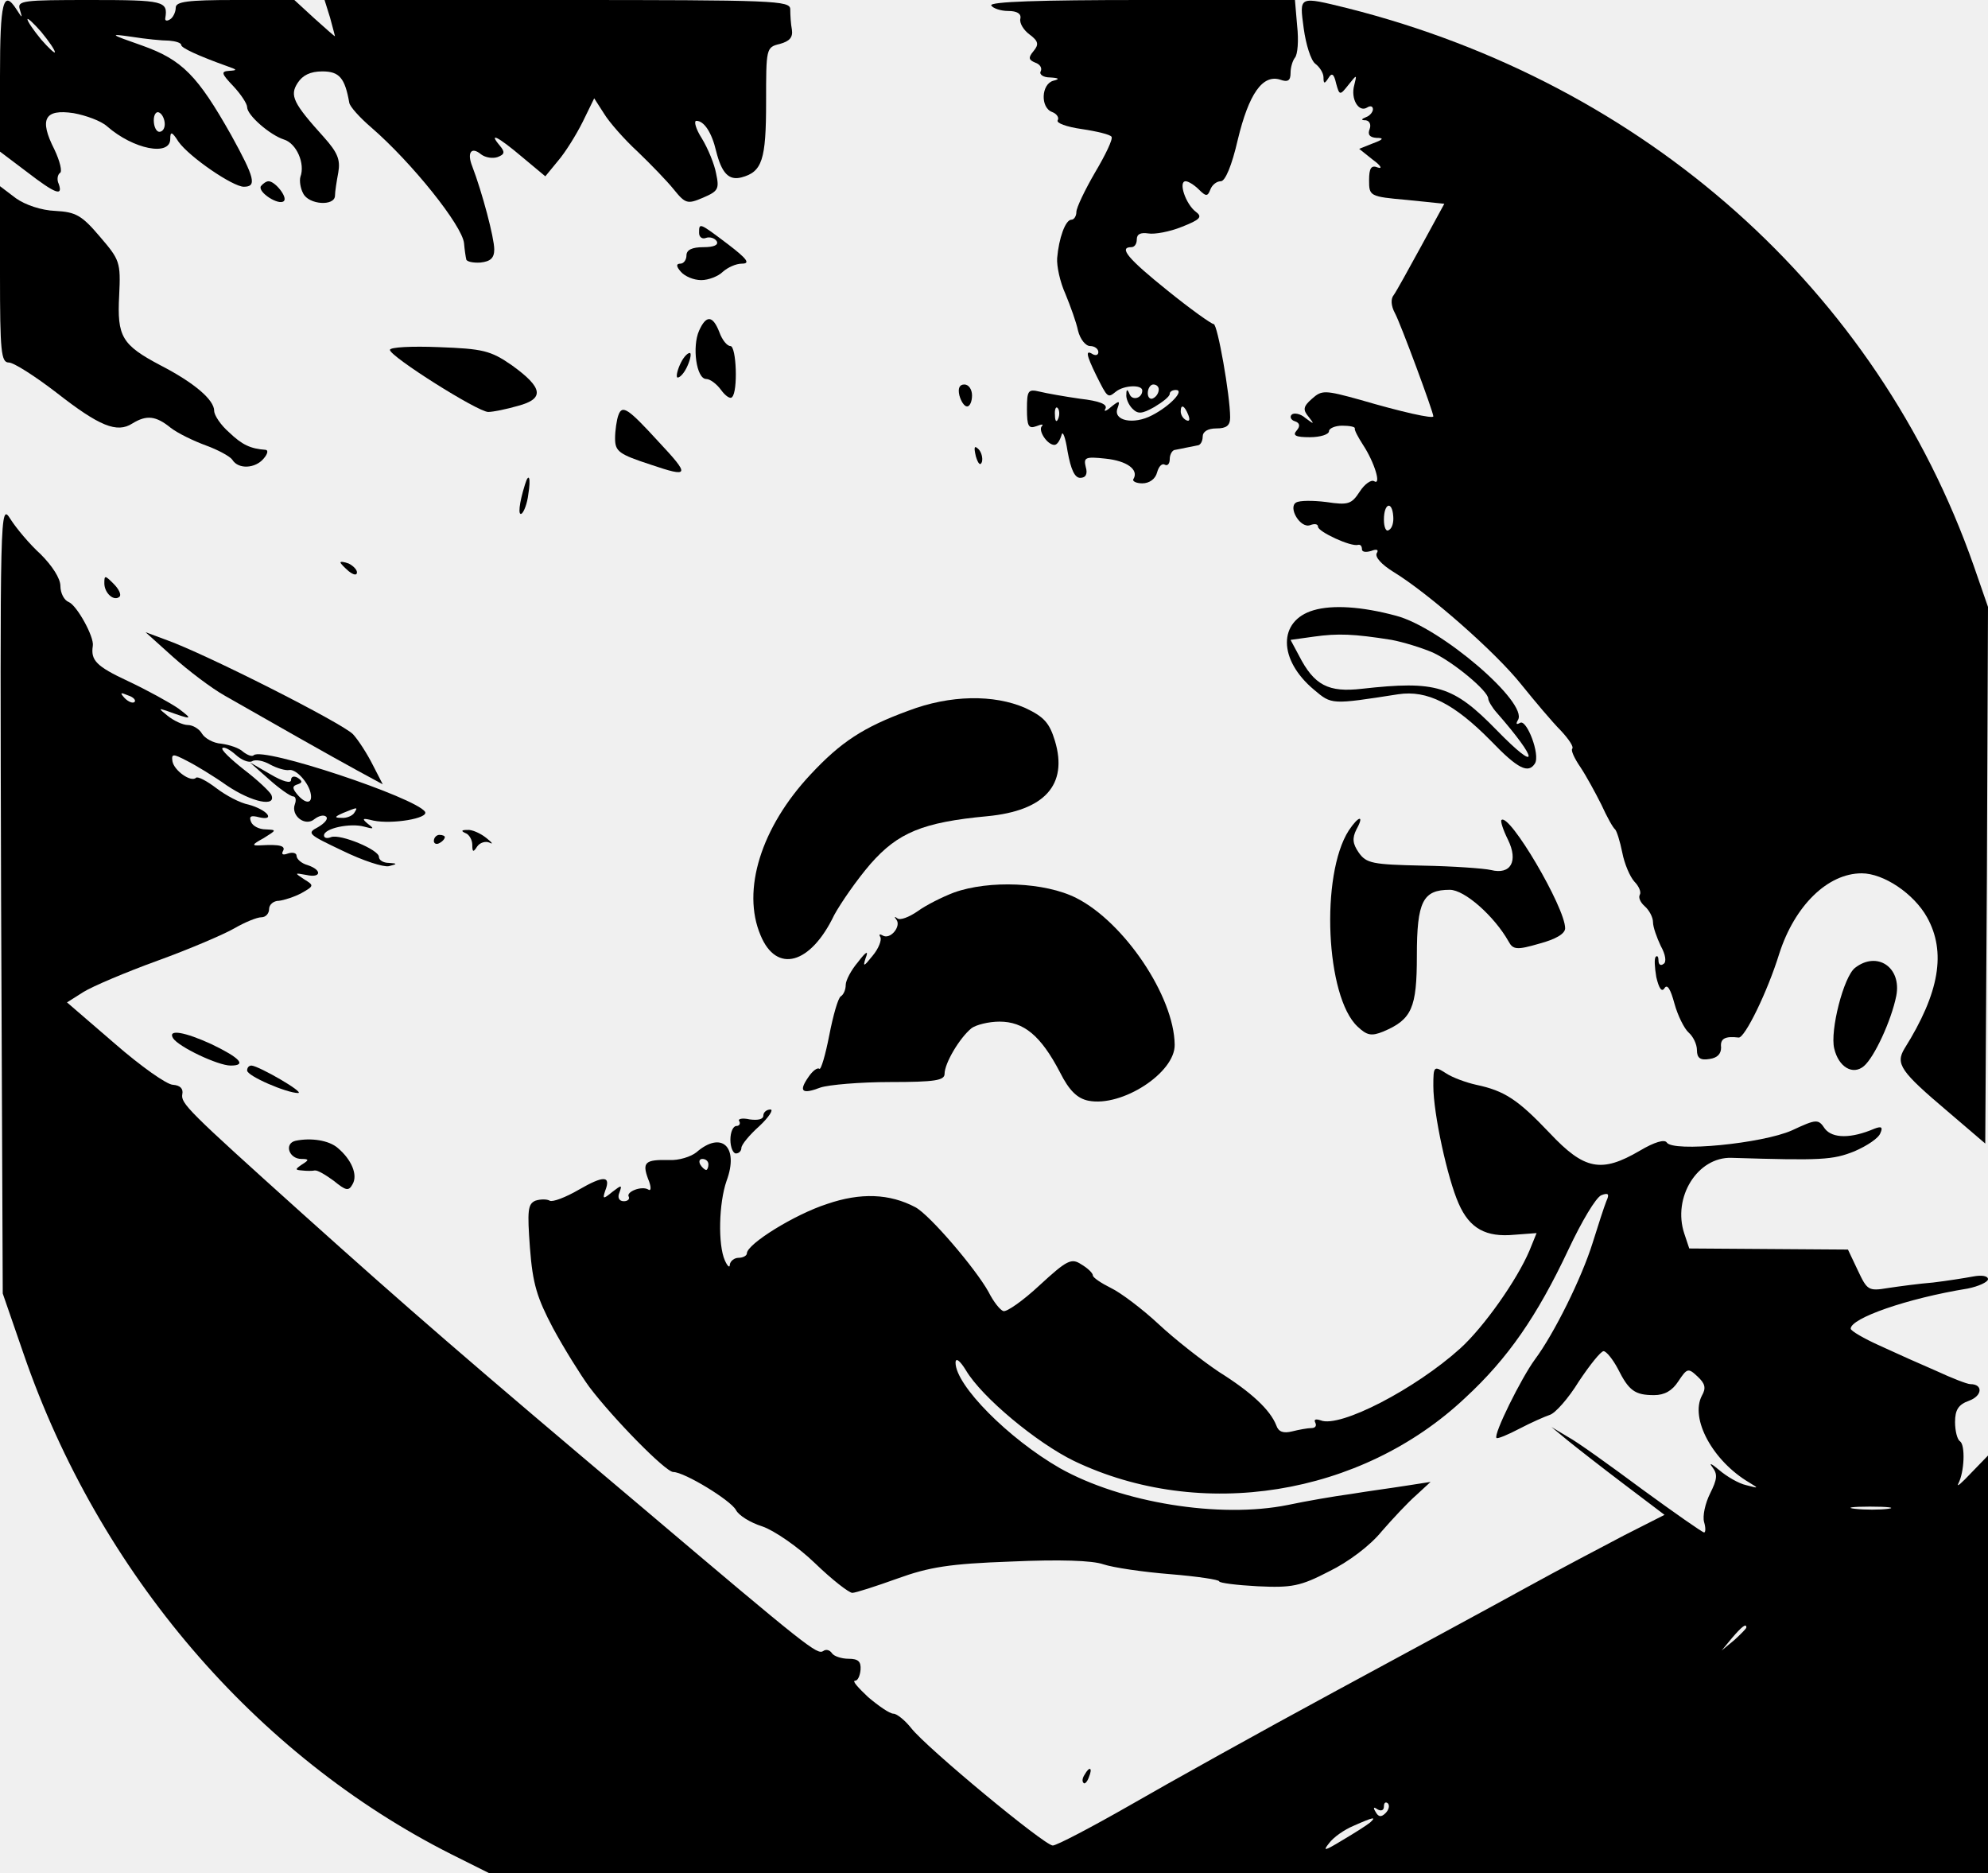
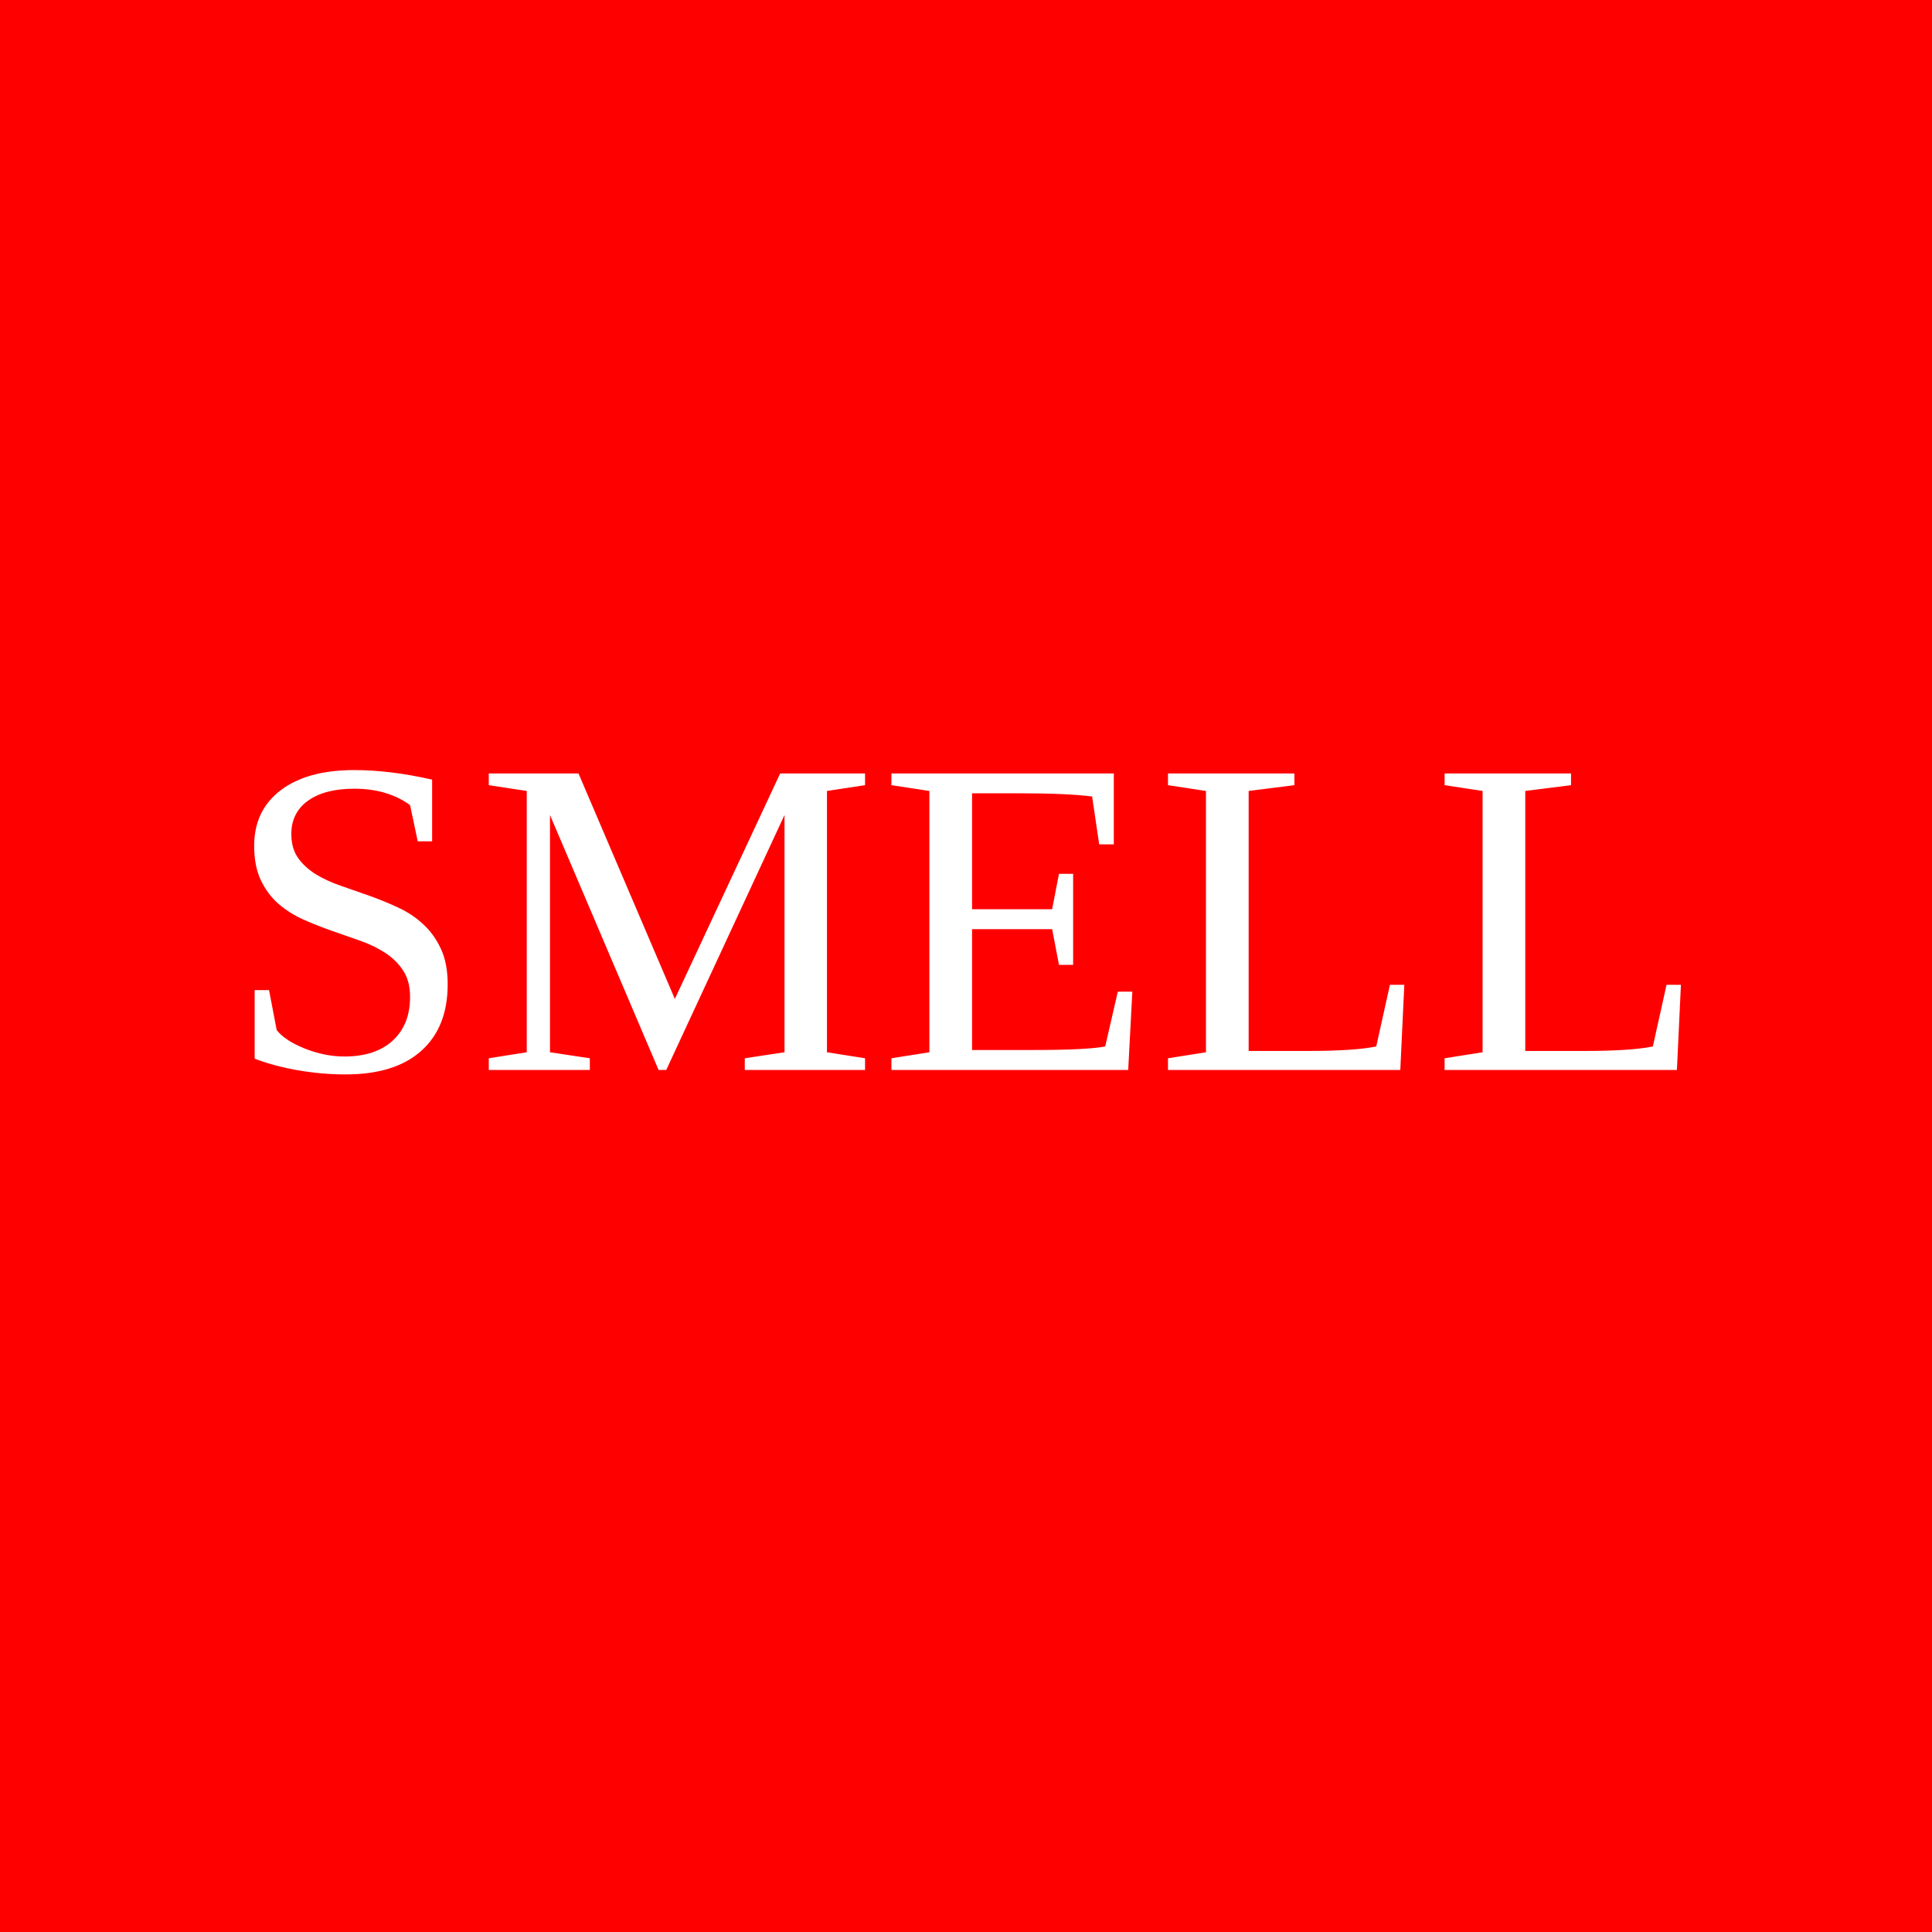
- <svg xmlns="http://www.w3.org/2000/svg" version="1.0" width="362pt" height="341pt" viewBox="0 0 362 341" preserveAspectRatio="xMidYMid meet">
-   <g transform="translate(0,341) scale(0.1,-0.1)" fill="#000000" stroke="none">
-     <path d="M0 3272 l0 -138 49 -37 c52 -40 66 -45 58 -22 -4 8 -2 17 2 20 5 2 0 22 -10 43 -28 55 -18 74 35 66 22 -4 50 -14 61 -24 48 -42 115 -55 115 -23 0 14 3 14 15 -5 20 -28 99 -82 119 -82 24 0 20 16 -23 94 -61 108 -89 137 -162 163 -60 21 -61 22 -19 16 25 -4 55 -7 68 -7 12 -1 22 -4 22 -8 0 -5 29 -19 85 -39 17 -6 18 -7 2 -8 -15 -1 -14 -5 8 -28 14 -15 25 -32 25 -38 0 -15 42 -51 67 -59 23 -7 39 -44 30 -68 -2 -7 0 -21 5 -30 10 -21 58 -24 58 -4 0 7 3 26 6 42 4 23 -1 36 -26 64 -56 62 -63 76 -48 99 9 14 23 21 45 21 31 0 41 -12 49 -57 1 -7 19 -27 40 -45 74 -64 166 -179 169 -211 1 -12 3 -25 4 -29 0 -4 12 -7 26 -6 18 2 25 8 25 24 0 21 -22 104 -40 151 -10 25 -2 37 16 22 8 -6 21 -8 30 -5 13 5 14 9 4 21 -21 25 -4 17 41 -21 l42 -35 23 28 c13 15 33 47 45 71 l21 43 18 -28 c9 -15 37 -47 61 -69 24 -23 54 -54 66 -69 21 -26 25 -27 53 -15 28 12 30 16 24 44 -3 17 -15 46 -26 64 -11 17 -15 32 -10 32 14 0 28 -21 36 -55 10 -40 23 -54 46 -48 38 10 45 32 45 137 0 98 0 100 25 106 18 5 24 12 22 26 -2 10 -3 27 -3 37 0 16 -27 17 -424 17 l-424 0 10 -32 c5 -18 9 -34 9 -34 0 -1 -17 14 -37 32 l-37 34 -108 0 c-87 0 -108 -3 -108 -14 0 -8 -5 -18 -10 -21 -6 -4 -10 -3 -9 2 5 31 -2 33 -136 33 -123 0 -134 -1 -129 -17 5 -17 5 -17 -6 0 -24 37 -30 14 -30 -121z m100 43 c0 -3 -11 7 -25 23 -14 17 -25 33 -25 37 0 3 11 -7 25 -23 14 -17 25 -33 25 -37z m200 -131 c0 -8 -4 -14 -10 -14 -5 0 -10 9 -10 21 0 11 5 17 10 14 6 -3 10 -13 10 -21z" />
-     <path d="M1805 3400 c3 -5 17 -10 31 -10 16 0 24 -5 22 -14 -2 -8 6 -21 17 -29 16 -12 17 -18 7 -30 -10 -12 -9 -16 3 -21 9 -3 13 -10 10 -16 -3 -5 4 -11 17 -11 17 -1 18 -3 6 -6 -22 -6 -24 -49 -2 -57 8 -3 13 -10 10 -15 -3 -5 16 -12 44 -16 27 -4 52 -10 54 -14 3 -4 -11 -33 -30 -65 -18 -31 -34 -64 -34 -72 0 -7 -4 -14 -9 -14 -11 0 -23 -34 -26 -70 -1 -14 5 -43 15 -65 9 -22 20 -52 23 -67 4 -16 14 -28 22 -28 8 0 15 -5 15 -11 0 -5 -4 -7 -10 -4 -14 9 -12 -1 6 -38 21 -42 21 -42 36 -30 15 12 48 13 48 2 0 -14 -18 -19 -23 -7 -4 10 -6 10 -6 0 -1 -7 4 -19 11 -26 10 -10 17 -10 40 3 15 9 28 19 28 24 0 4 5 7 11 7 17 0 -10 -29 -43 -46 -34 -18 -72 -10 -63 13 5 14 3 14 -12 2 -9 -8 -14 -9 -10 -3 4 8 -11 14 -46 18 -28 4 -62 10 -74 13 -21 5 -23 2 -23 -32 0 -31 3 -36 17 -31 10 4 14 4 10 0 -7 -8 10 -34 23 -34 5 0 10 8 13 18 2 9 7 -4 11 -30 6 -33 13 -48 23 -48 10 0 14 7 10 20 -4 17 -1 19 36 15 39 -4 61 -20 51 -37 -3 -4 5 -8 16 -8 13 0 24 8 27 20 3 11 9 17 14 14 5 -3 9 2 9 10 0 9 5 17 10 17 6 1 15 3 20 4 6 1 15 3 20 4 6 0 10 8 10 16 0 9 9 15 25 15 18 0 25 5 25 20 0 40 -23 170 -30 170 -4 0 -42 27 -84 61 -71 57 -90 79 -66 79 6 0 10 6 10 14 0 10 7 13 21 11 11 -2 39 3 61 12 33 13 38 18 26 27 -19 14 -33 56 -19 56 5 0 16 -7 24 -15 13 -13 16 -13 21 0 3 8 11 15 19 15 8 0 20 28 31 76 20 83 45 119 77 109 14 -5 19 -2 19 12 0 11 4 23 8 28 5 6 7 31 4 58 l-4 47 -280 0 c-183 0 -277 -3 -273 -10z m305 -699 c0 -6 -4 -13 -10 -16 -5 -3 -10 1 -10 9 0 9 5 16 10 16 6 0 10 -4 10 -9z m-183 -53 c-3 -8 -6 -5 -6 6 -1 11 2 17 5 13 3 -3 4 -12 1 -19z m237 6 c3 -8 2 -12 -4 -9 -6 3 -10 10 -10 16 0 14 7 11 14 -7z" />
-     <path d="M2374 3358 c4 -29 13 -58 21 -64 8 -6 15 -17 15 -25 0 -12 2 -12 9 -1 6 10 10 8 14 -10 6 -22 7 -22 22 -3 16 20 16 20 11 0 -7 -25 8 -50 23 -41 6 4 11 3 11 -3 0 -5 -6 -12 -12 -14 -10 -4 -10 -6 -1 -6 7 -1 10 -8 7 -16 -4 -10 0 -15 12 -16 15 0 13 -3 -6 -10 l-25 -10 25 -20 c14 -10 18 -17 9 -14 -12 5 -16 -1 -16 -23 0 -29 1 -30 69 -36 l68 -7 -42 -77 c-23 -42 -45 -82 -50 -89 -6 -7 -5 -20 2 -33 10 -18 70 -180 70 -188 0 -5 -58 8 -133 30 -65 18 -70 18 -88 2 -16 -14 -17 -20 -6 -33 11 -14 10 -14 -6 -2 -9 8 -21 10 -25 6 -4 -4 -1 -10 6 -12 9 -3 10 -9 3 -17 -8 -9 -1 -12 24 -12 19 0 35 5 35 11 0 5 11 10 24 10 13 0 24 -2 23 -5 -1 -3 6 -16 15 -30 21 -32 34 -75 20 -66 -5 3 -17 -5 -26 -19 -15 -23 -21 -25 -61 -19 -24 3 -49 3 -55 -1 -15 -9 8 -48 26 -41 8 3 14 2 14 -3 0 -9 60 -37 73 -33 4 1 7 -2 7 -8 0 -5 7 -6 17 -3 10 4 14 2 10 -4 -4 -7 9 -21 30 -34 64 -39 186 -146 233 -205 25 -31 57 -69 72 -84 15 -16 24 -30 21 -33 -3 -3 4 -18 15 -34 10 -15 27 -46 38 -68 10 -22 21 -42 25 -45 3 -3 9 -22 13 -42 4 -21 14 -44 22 -53 8 -8 13 -19 10 -24 -3 -5 1 -14 9 -21 8 -7 15 -20 15 -29 0 -9 7 -28 14 -43 9 -16 11 -30 5 -33 -5 -4 -9 -1 -9 6 0 7 -2 10 -5 7 -3 -3 -2 -19 1 -37 5 -21 10 -28 15 -20 5 8 11 -2 18 -28 6 -22 18 -46 26 -53 8 -7 15 -21 15 -32 0 -14 6 -19 23 -16 14 2 21 9 21 21 -2 16 7 21 32 18 11 -1 52 82 74 153 28 87 88 146 150 146 40 0 95 -37 119 -80 35 -63 23 -137 -41 -239 -17 -28 -7 -42 78 -114 l69 -59 3 489 2 488 -26 75 c-176 502 -598 878 -1140 1015 -90 22 -88 23 -80 -37z m163 -888 c1 -11 -2 -22 -8 -25 -5 -4 -9 5 -9 19 0 30 15 35 17 6z" />
-     <path d="M475 3071 c-6 -11 33 -36 42 -27 7 7 -16 36 -28 36 -4 0 -10 -4 -14 -9z" />
-     <path d="M0 2910 c0 -140 2 -160 16 -160 9 0 48 -25 87 -55 78 -61 110 -74 138 -56 26 16 43 14 70 -8 13 -10 42 -24 64 -32 22 -8 44 -20 48 -26 11 -18 42 -16 57 2 7 8 9 15 4 16 -28 2 -43 9 -67 32 -15 13 -27 31 -27 39 0 20 -36 51 -98 83 -70 37 -79 52 -75 127 3 61 1 65 -35 107 -33 39 -44 45 -81 47 -26 1 -55 11 -72 23 l-29 22 0 -161z" />
-     <path d="M1273 2986 c0 -8 6 -12 13 -9 6 2 15 0 19 -6 4 -7 -5 -11 -24 -11 -21 0 -31 -5 -31 -15 0 -8 -5 -15 -11 -15 -8 0 -8 -5 1 -15 7 -8 23 -15 37 -15 13 0 31 7 39 15 9 8 24 15 35 15 16 0 9 9 -25 35 -53 40 -53 40 -53 21z" />
-     <path d="M1273 2808 c-13 -29 -5 -88 13 -88 7 0 19 -9 27 -20 8 -11 17 -17 20 -13 11 10 8 93 -3 93 -6 0 -15 11 -20 25 -12 31 -24 32 -37 3z" />
-     <path d="M710 2773 c0 -12 160 -113 179 -113 9 0 33 5 54 11 49 13 46 33 -11 74 -39 27 -53 30 -133 33 -49 2 -89 0 -89 -5z" />
-     <path d="M1240 2750 c-6 -12 -9 -24 -7 -27 3 -2 11 5 17 17 6 12 9 24 7 27 -3 2 -11 -5 -17 -17z" />
-     <path d="M1747 2690 c3 -11 9 -20 14 -20 5 0 9 9 9 20 0 11 -6 20 -14 20 -9 0 -12 -7 -9 -20z" />
-     <path d="M1126 2654 c-3 -8 -6 -28 -6 -42 0 -24 7 -29 65 -48 71 -24 72 -20 14 42 -55 60 -66 68 -73 48z" />
-     <path d="M1777 2579 c4 -13 8 -18 11 -10 2 7 -1 18 -6 23 -8 8 -9 4 -5 -13z" />
-     <path d="M956 2528 c-11 -35 -13 -58 -6 -53 4 3 10 18 12 35 5 30 1 41 -6 18z" />
-     <path d="M2 1775 l3 -720 38 -110 c137 -398 422 -731 779 -911 l68 -34 1365 0 1365 0 0 380 0 380 -31 -32 c-17 -18 -27 -27 -23 -19 11 21 13 70 3 77 -5 3 -9 19 -9 35 0 22 6 32 26 39 24 9 25 30 2 30 -6 0 -34 11 -62 24 -28 12 -75 33 -103 46 -29 13 -53 27 -53 31 0 19 102 55 213 73 20 4 37 12 37 17 0 6 -11 8 -27 5 -16 -3 -48 -8 -73 -11 -25 -2 -62 -7 -82 -10 -36 -6 -38 -4 -55 32 l-18 38 -145 1 -144 1 -9 27 c-22 66 24 140 86 138 164 -5 184 -4 224 12 23 10 44 24 47 33 5 11 2 13 -11 8 -42 -18 -76 -18 -90 0 -12 18 -15 18 -60 -3 -54 -24 -217 -40 -228 -22 -4 6 -22 1 -49 -15 -70 -41 -101 -35 -164 32 -58 61 -82 77 -134 88 -18 4 -43 13 -55 21 -22 14 -23 13 -23 -23 0 -51 26 -169 46 -214 20 -46 50 -62 102 -57 l40 3 -13 -32 c-23 -54 -83 -139 -126 -178 -82 -74 -219 -145 -254 -131 -9 3 -13 2 -10 -4 3 -6 0 -10 -7 -10 -7 0 -23 -3 -35 -6 -16 -4 -25 -1 -29 11 -11 28 -45 60 -104 97 -30 20 -80 59 -110 87 -30 28 -70 58 -87 66 -18 9 -33 19 -33 23 0 4 -9 13 -21 20 -18 12 -26 8 -76 -38 -30 -28 -60 -49 -66 -47 -6 2 -18 17 -27 35 -24 43 -107 140 -133 154 -47 25 -100 27 -161 6 -59 -19 -146 -73 -146 -90 0 -4 -7 -8 -15 -8 -8 0 -15 -6 -16 -12 0 -7 -4 -4 -9 7 -13 29 -11 105 3 145 23 62 -9 92 -55 52 -10 -8 -32 -15 -50 -14 -43 1 -49 -4 -38 -34 6 -14 6 -23 1 -20 -12 8 -42 -4 -36 -13 2 -4 -2 -8 -9 -8 -9 0 -12 7 -8 16 5 14 4 14 -13 1 -17 -14 -18 -13 -13 2 11 28 -3 28 -48 2 -24 -14 -48 -23 -53 -20 -5 3 -17 3 -26 0 -14 -6 -15 -18 -10 -86 5 -66 13 -91 42 -146 20 -37 50 -85 66 -107 43 -57 139 -155 153 -155 20 0 104 -51 114 -69 5 -10 26 -23 48 -30 21 -7 65 -37 96 -67 31 -30 62 -54 68 -54 6 0 43 12 82 26 58 21 95 27 207 31 89 4 148 2 168 -5 18 -6 72 -14 122 -18 49 -4 89 -10 89 -13 0 -3 32 -7 70 -9 62 -3 78 0 130 27 35 17 75 47 96 73 20 23 48 53 63 66 l26 24 -45 -7 c-25 -4 -70 -10 -100 -15 -30 -4 -82 -13 -115 -20 -124 -25 -303 4 -415 67 -94 54 -190 151 -190 192 0 10 8 4 19 -14 29 -49 129 -132 197 -165 230 -110 522 -64 712 115 78 72 131 149 188 270 24 51 50 95 60 99 13 5 15 2 9 -11 -4 -10 -15 -44 -25 -76 -20 -64 -70 -165 -105 -212 -25 -34 -76 -137 -70 -143 2 -2 21 6 42 17 21 11 46 22 55 25 10 3 34 30 53 61 20 30 40 55 45 55 5 0 17 -15 26 -32 20 -40 31 -48 66 -48 19 0 33 8 44 25 16 24 18 25 35 9 14 -13 16 -21 8 -35 -22 -42 20 -119 86 -158 18 -11 18 -11 -5 -5 -14 3 -36 16 -50 28 -13 11 -19 14 -12 5 10 -13 9 -22 -4 -48 -9 -18 -14 -41 -11 -52 3 -10 3 -19 0 -19 -3 0 -53 35 -112 78 -58 43 -119 87 -136 96 l-30 18 29 -24 c16 -13 62 -49 103 -80 l74 -56 -73 -37 c-40 -21 -120 -63 -178 -95 -58 -32 -215 -117 -350 -190 -135 -73 -302 -166 -373 -207 -70 -40 -133 -73 -140 -73 -15 0 -230 178 -258 214 -11 14 -26 26 -32 26 -7 0 -27 14 -46 30 -18 17 -30 30 -24 30 5 0 9 9 10 20 1 15 -4 20 -22 20 -13 0 -27 5 -30 10 -4 6 -11 8 -16 4 -11 -7 -28 6 -329 261 -319 269 -424 360 -620 536 -209 188 -221 200 -218 217 2 10 -4 16 -17 17 -11 0 -59 34 -106 75 l-87 75 30 19 c16 10 77 36 135 57 58 21 121 48 140 59 19 11 41 20 49 20 8 0 14 7 14 15 0 8 8 15 18 15 9 1 28 7 41 14 23 13 23 14 5 25 -18 12 -18 12 4 8 27 -6 29 9 2 18 -11 3 -20 11 -20 17 0 5 -7 7 -16 4 -8 -3 -12 -2 -9 4 6 10 -5 13 -40 11 -17 -1 -17 1 5 13 24 15 24 15 4 16 -12 0 -24 6 -27 14 -4 10 0 12 15 8 13 -3 19 -1 15 5 -4 6 -19 14 -34 18 -16 3 -42 17 -59 30 -17 13 -34 22 -37 19 -9 -9 -40 13 -43 30 -2 14 1 14 26 1 16 -8 49 -28 73 -45 46 -31 91 -40 81 -17 -3 6 -25 27 -50 46 -24 19 -42 36 -39 39 3 3 14 -3 24 -12 11 -10 24 -15 30 -12 6 4 21 1 33 -6 13 -7 28 -11 34 -10 13 3 37 -24 40 -44 3 -18 -10 -18 -25 0 -9 11 -9 15 1 18 9 3 9 6 0 12 -7 4 -12 2 -12 -4 0 -7 -15 -3 -37 10 l-38 22 35 -31 c19 -17 39 -31 44 -31 4 0 6 -6 3 -14 -8 -21 19 -42 36 -27 8 6 17 8 21 4 4 -4 -3 -12 -15 -19 -21 -11 -18 -13 45 -43 37 -18 74 -30 84 -28 16 4 16 5 0 6 -10 0 -18 5 -18 11 0 13 -70 42 -87 36 -7 -3 -13 -2 -13 3 0 13 48 23 73 16 18 -5 19 -4 7 5 -12 10 -10 11 10 6 34 -7 101 4 94 16 -17 26 -296 119 -312 103 -3 -3 -11 0 -19 6 -7 7 -25 13 -40 15 -15 1 -30 10 -35 18 -5 9 -17 16 -26 16 -9 0 -26 8 -37 17 -16 13 -17 14 -2 9 47 -17 50 -17 22 4 -16 11 -58 34 -92 50 -58 27 -68 38 -64 64 3 16 -29 74 -44 80 -8 3 -15 16 -15 29 0 14 -15 37 -36 58 -20 18 -45 48 -55 64 -19 30 -19 20 -17 -690z m243 357 c-3 -3 -11 0 -18 7 -9 10 -8 11 6 5 10 -3 15 -9 12 -12z m400 -202 c-3 -5 -14 -10 -23 -9 -14 0 -13 2 3 9 27 11 27 11 20 0z m645 -640 c0 -5 -2 -10 -4 -10 -3 0 -8 5 -11 10 -3 6 -1 10 4 10 6 0 11 -4 11 -10z m2148 -627 c-15 -2 -42 -2 -60 0 -18 2 -6 4 27 4 33 0 48 -2 33 -4z m-258 -216 c0 -2 -10 -12 -22 -23 l-23 -19 19 23 c18 21 26 27 26 19z m-657 -338 c-8 -8 -13 -7 -18 2 -5 8 -4 10 3 5 7 -4 12 -2 12 5 0 7 3 9 7 6 4 -4 2 -12 -4 -18z m-28 -17 c-6 -5 -28 -19 -50 -32 -33 -20 -37 -21 -25 -6 8 11 28 25 45 32 36 16 42 17 30 6z" />
-     <path d="M620 2386 c0 -2 7 -9 15 -16 9 -7 15 -8 15 -2 0 5 -7 12 -15 16 -8 3 -15 4 -15 2z" />
-     <path d="M190 2348 c0 -18 18 -34 28 -24 3 4 -2 14 -11 23 -16 16 -17 16 -17 1z" />
-     <path d="M2392 2299 c-65 -19 -65 -90 1 -145 32 -27 31 -27 153 -8 53 8 102 -17 169 -85 49 -51 68 -60 80 -41 10 16 -15 81 -27 74 -7 -4 -8 -2 -4 5 20 31 -141 169 -222 190 -63 17 -116 20 -150 10z m142 -54 c21 -4 54 -14 75 -23 37 -17 101 -70 101 -84 0 -4 7 -16 15 -25 78 -89 78 -112 0 -32 -79 81 -110 90 -245 75 -61 -7 -87 6 -115 61 l-15 28 43 6 c43 6 72 5 141 -6z" />
-     <path d="M315 2214 c28 -25 70 -57 95 -71 84 -48 195 -111 241 -136 l46 -25 -18 35 c-10 20 -26 45 -36 56 -17 19 -271 148 -343 173 l-35 13 50 -45z" />
-     <path d="M1654 2116 c-82 -30 -123 -57 -178 -116 -90 -96 -126 -211 -91 -293 29 -70 91 -53 134 37 12 22 41 64 66 93 50 57 95 76 213 87 104 10 147 57 123 137 -10 33 -20 44 -54 60 -57 25 -137 24 -213 -5z" />
-     <path d="M2456 1898 c-52 -81 -42 -303 16 -357 17 -16 25 -18 47 -9 52 22 61 43 61 138 0 99 11 120 60 120 27 0 81 -48 107 -94 8 -15 15 -16 56 -4 30 8 47 18 47 28 0 38 -102 211 -116 197 -2 -2 3 -18 12 -36 19 -39 5 -64 -31 -55 -13 3 -69 7 -124 8 -92 2 -103 4 -117 24 -11 16 -12 26 -4 42 15 27 4 25 -14 -2z" />
-     <path d="M848 1893 c6 -2 12 -12 12 -21 0 -14 2 -14 9 -3 5 7 15 10 22 7 8 -4 5 0 -5 8 -11 9 -27 16 -35 15 -11 0 -12 -2 -3 -6z" />
-     <path d="M790 1879 c0 -5 5 -7 10 -4 6 3 10 8 10 11 0 2 -4 4 -10 4 -5 0 -10 -5 -10 -11z" />
-     <path d="M1737 1785 c-21 -8 -51 -23 -66 -34 -16 -11 -32 -17 -37 -13 -5 4 -6 3 -2 -2 10 -12 -11 -38 -25 -29 -5 3 -7 2 -4 -3 3 -5 -3 -21 -14 -34 -16 -20 -18 -21 -13 -5 6 15 2 14 -14 -7 -12 -14 -22 -33 -22 -41 0 -9 -4 -18 -9 -21 -5 -3 -14 -35 -21 -71 -7 -36 -15 -63 -18 -61 -3 3 -12 -3 -20 -15 -18 -26 -12 -32 22 -19 15 5 72 10 127 10 82 0 99 3 99 15 0 19 27 65 49 83 8 6 31 12 51 12 44 0 75 -25 110 -92 17 -34 32 -48 52 -52 61 -12 158 51 157 102 -1 88 -92 223 -179 267 -57 29 -159 33 -223 10z" />
-     <path d="M3378 1648 c-21 -16 -46 -115 -38 -147 8 -34 34 -49 54 -32 19 16 50 83 59 128 10 52 -35 82 -75 51z" />
-     <path d="M315 1520 c10 -16 82 -50 105 -50 30 0 17 14 -35 39 -48 22 -80 28 -70 11z" />
-     <path d="M450 1461 c0 -10 72 -41 93 -41 12 1 -71 49 -85 50 -5 0 -8 -4 -8 -9z" />
-     <path d="M1390 1379 c0 -7 -10 -9 -25 -7 -13 3 -22 1 -19 -3 3 -5 0 -9 -5 -9 -6 0 -11 -11 -11 -25 0 -14 5 -25 10 -25 6 0 10 5 10 10 0 6 15 24 33 40 17 16 26 30 20 30 -7 0 -13 -5 -13 -11z" />
-     <path d="M538 1333 c-21 -5 -12 -33 11 -33 14 0 14 -2 1 -10 -13 -9 -13 -10 0 -11 8 -1 19 -1 23 0 5 1 20 -8 35 -19 22 -18 27 -19 34 -6 10 17 -2 45 -27 66 -16 14 -49 19 -77 13z" />
-     <path d="M1975 179 c-4 -6 -5 -12 -2 -15 2 -3 7 2 10 11 7 17 1 20 -8 4z" />
-   </g>
+ <svg xmlns="http://www.w3.org/2000/svg" width="256" height="256">
+   <rect width="256" height="256" fill="#FF0000" />
+   <text x="50%" y="50%" font-size="60" fill="#FFFFFF" text-anchor="middle" dominant-baseline="middle">SMELL</text>
</svg>
